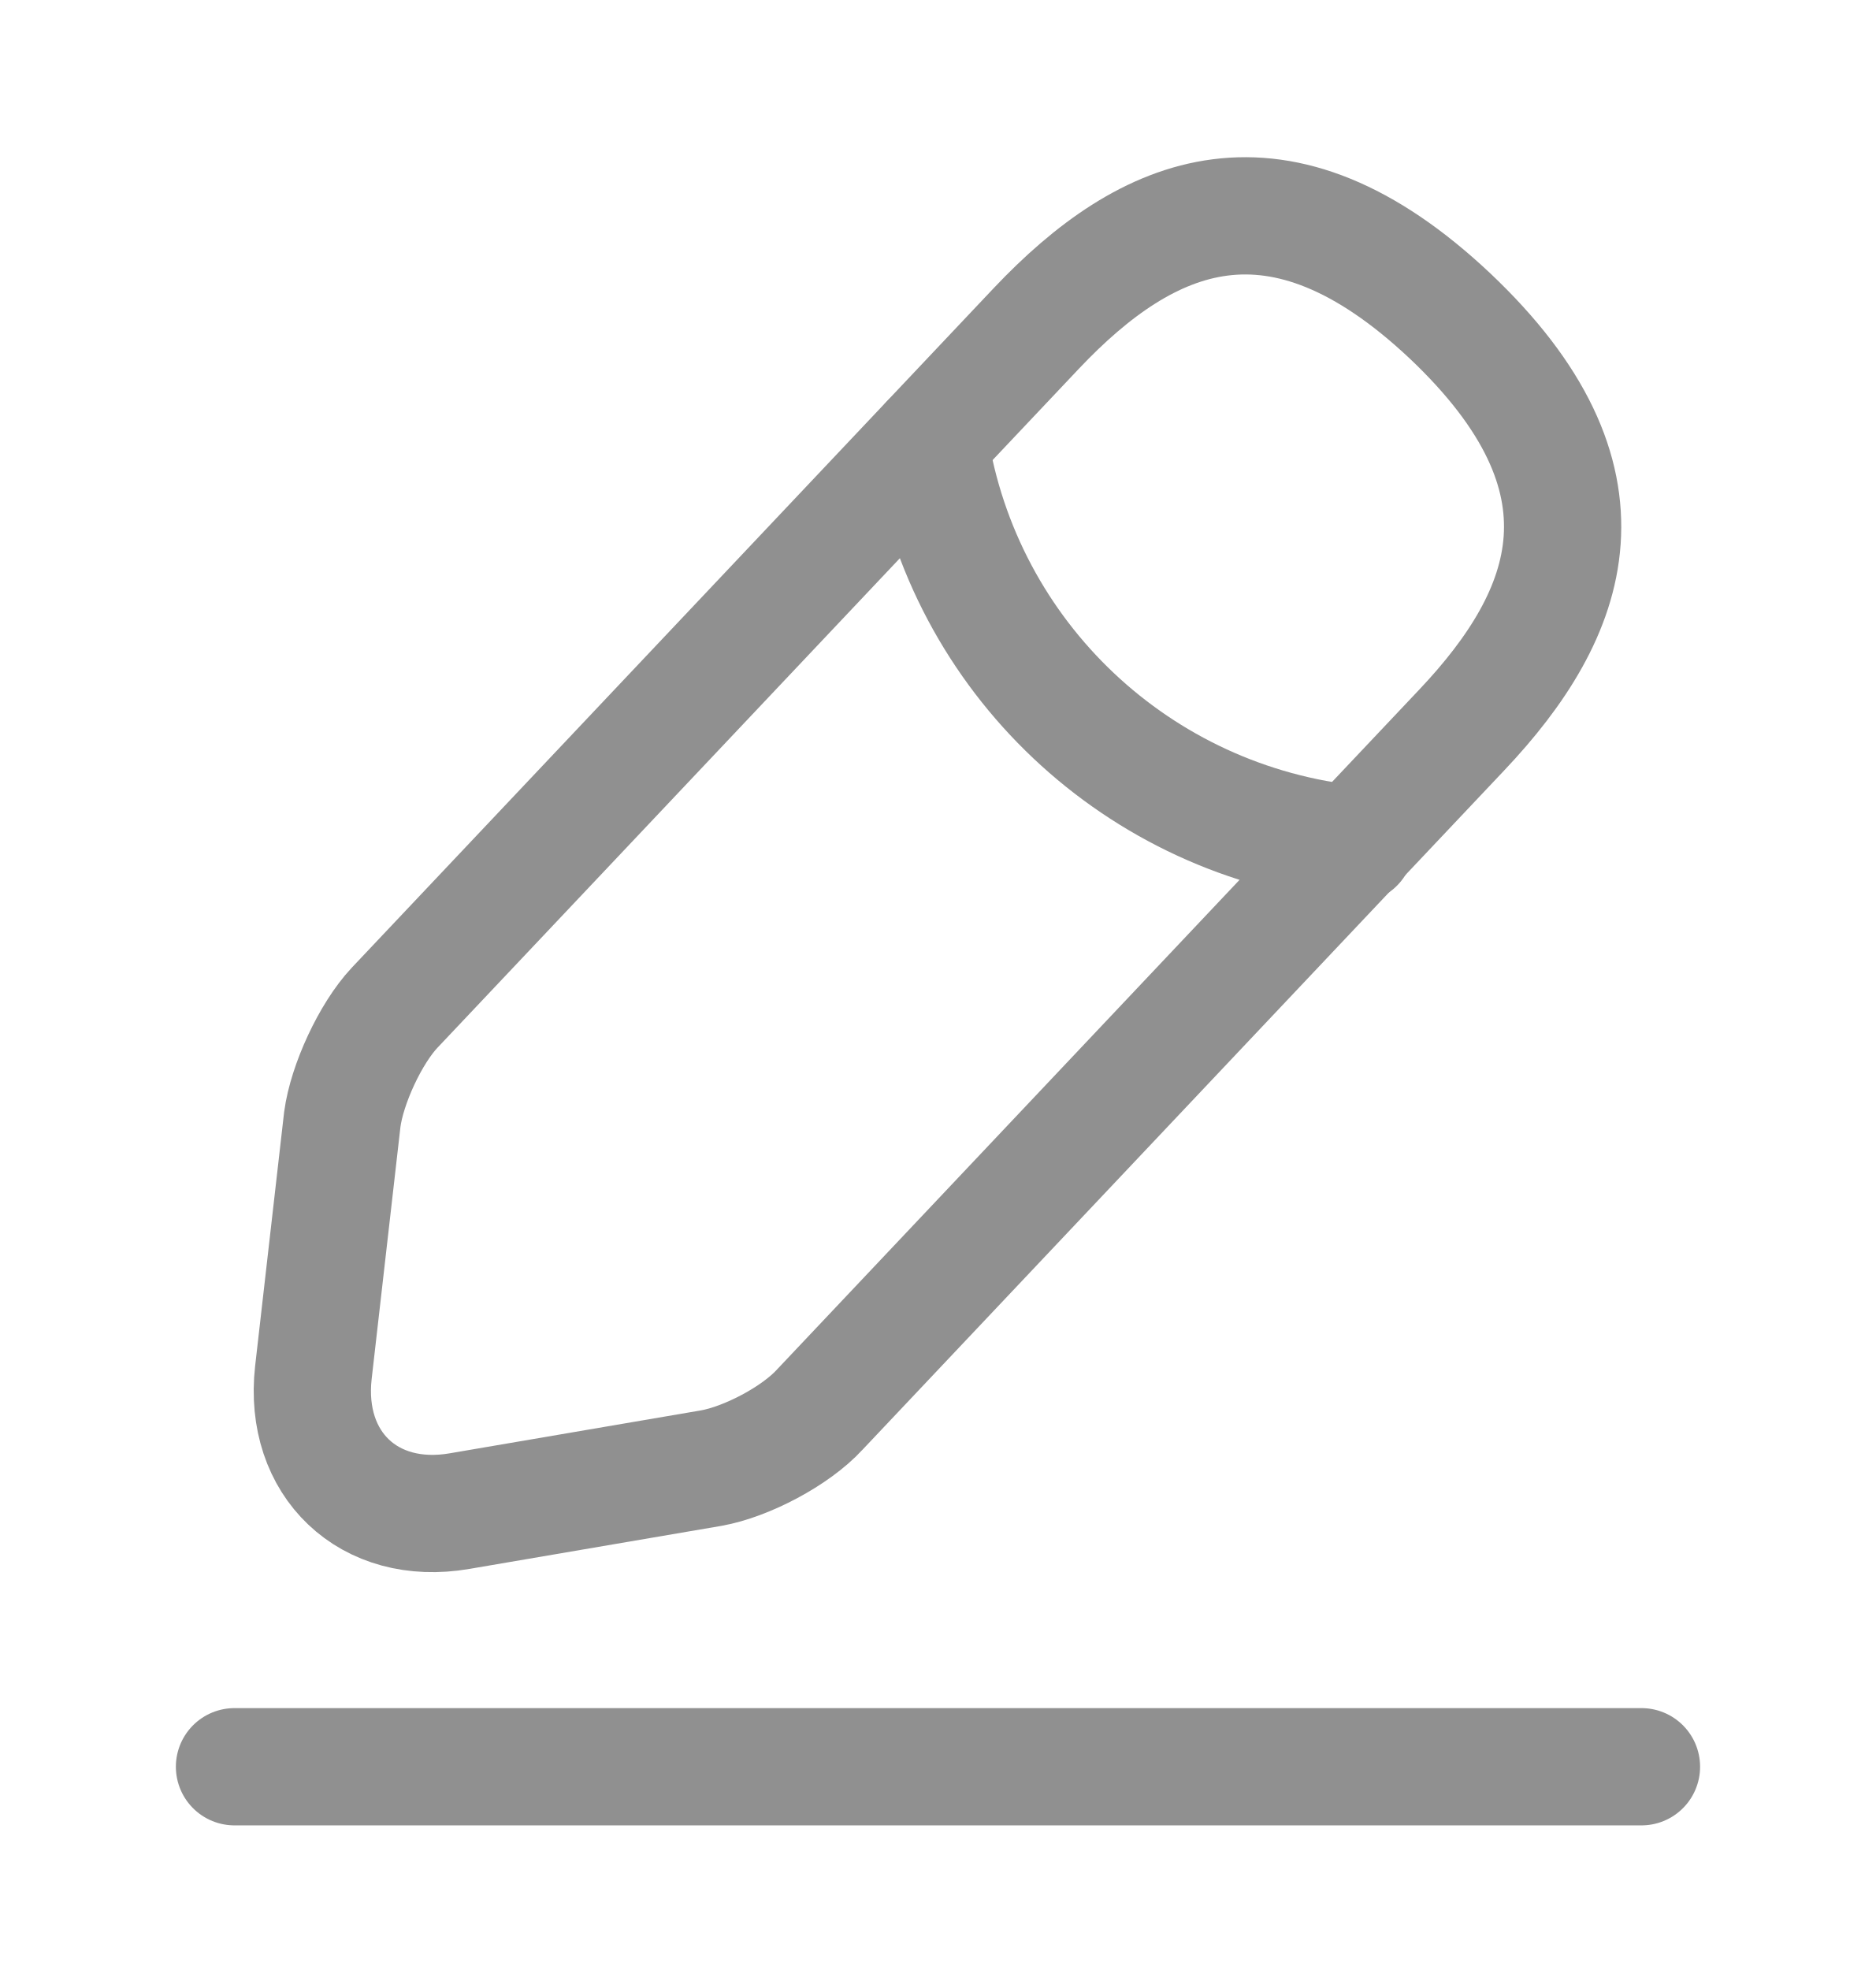
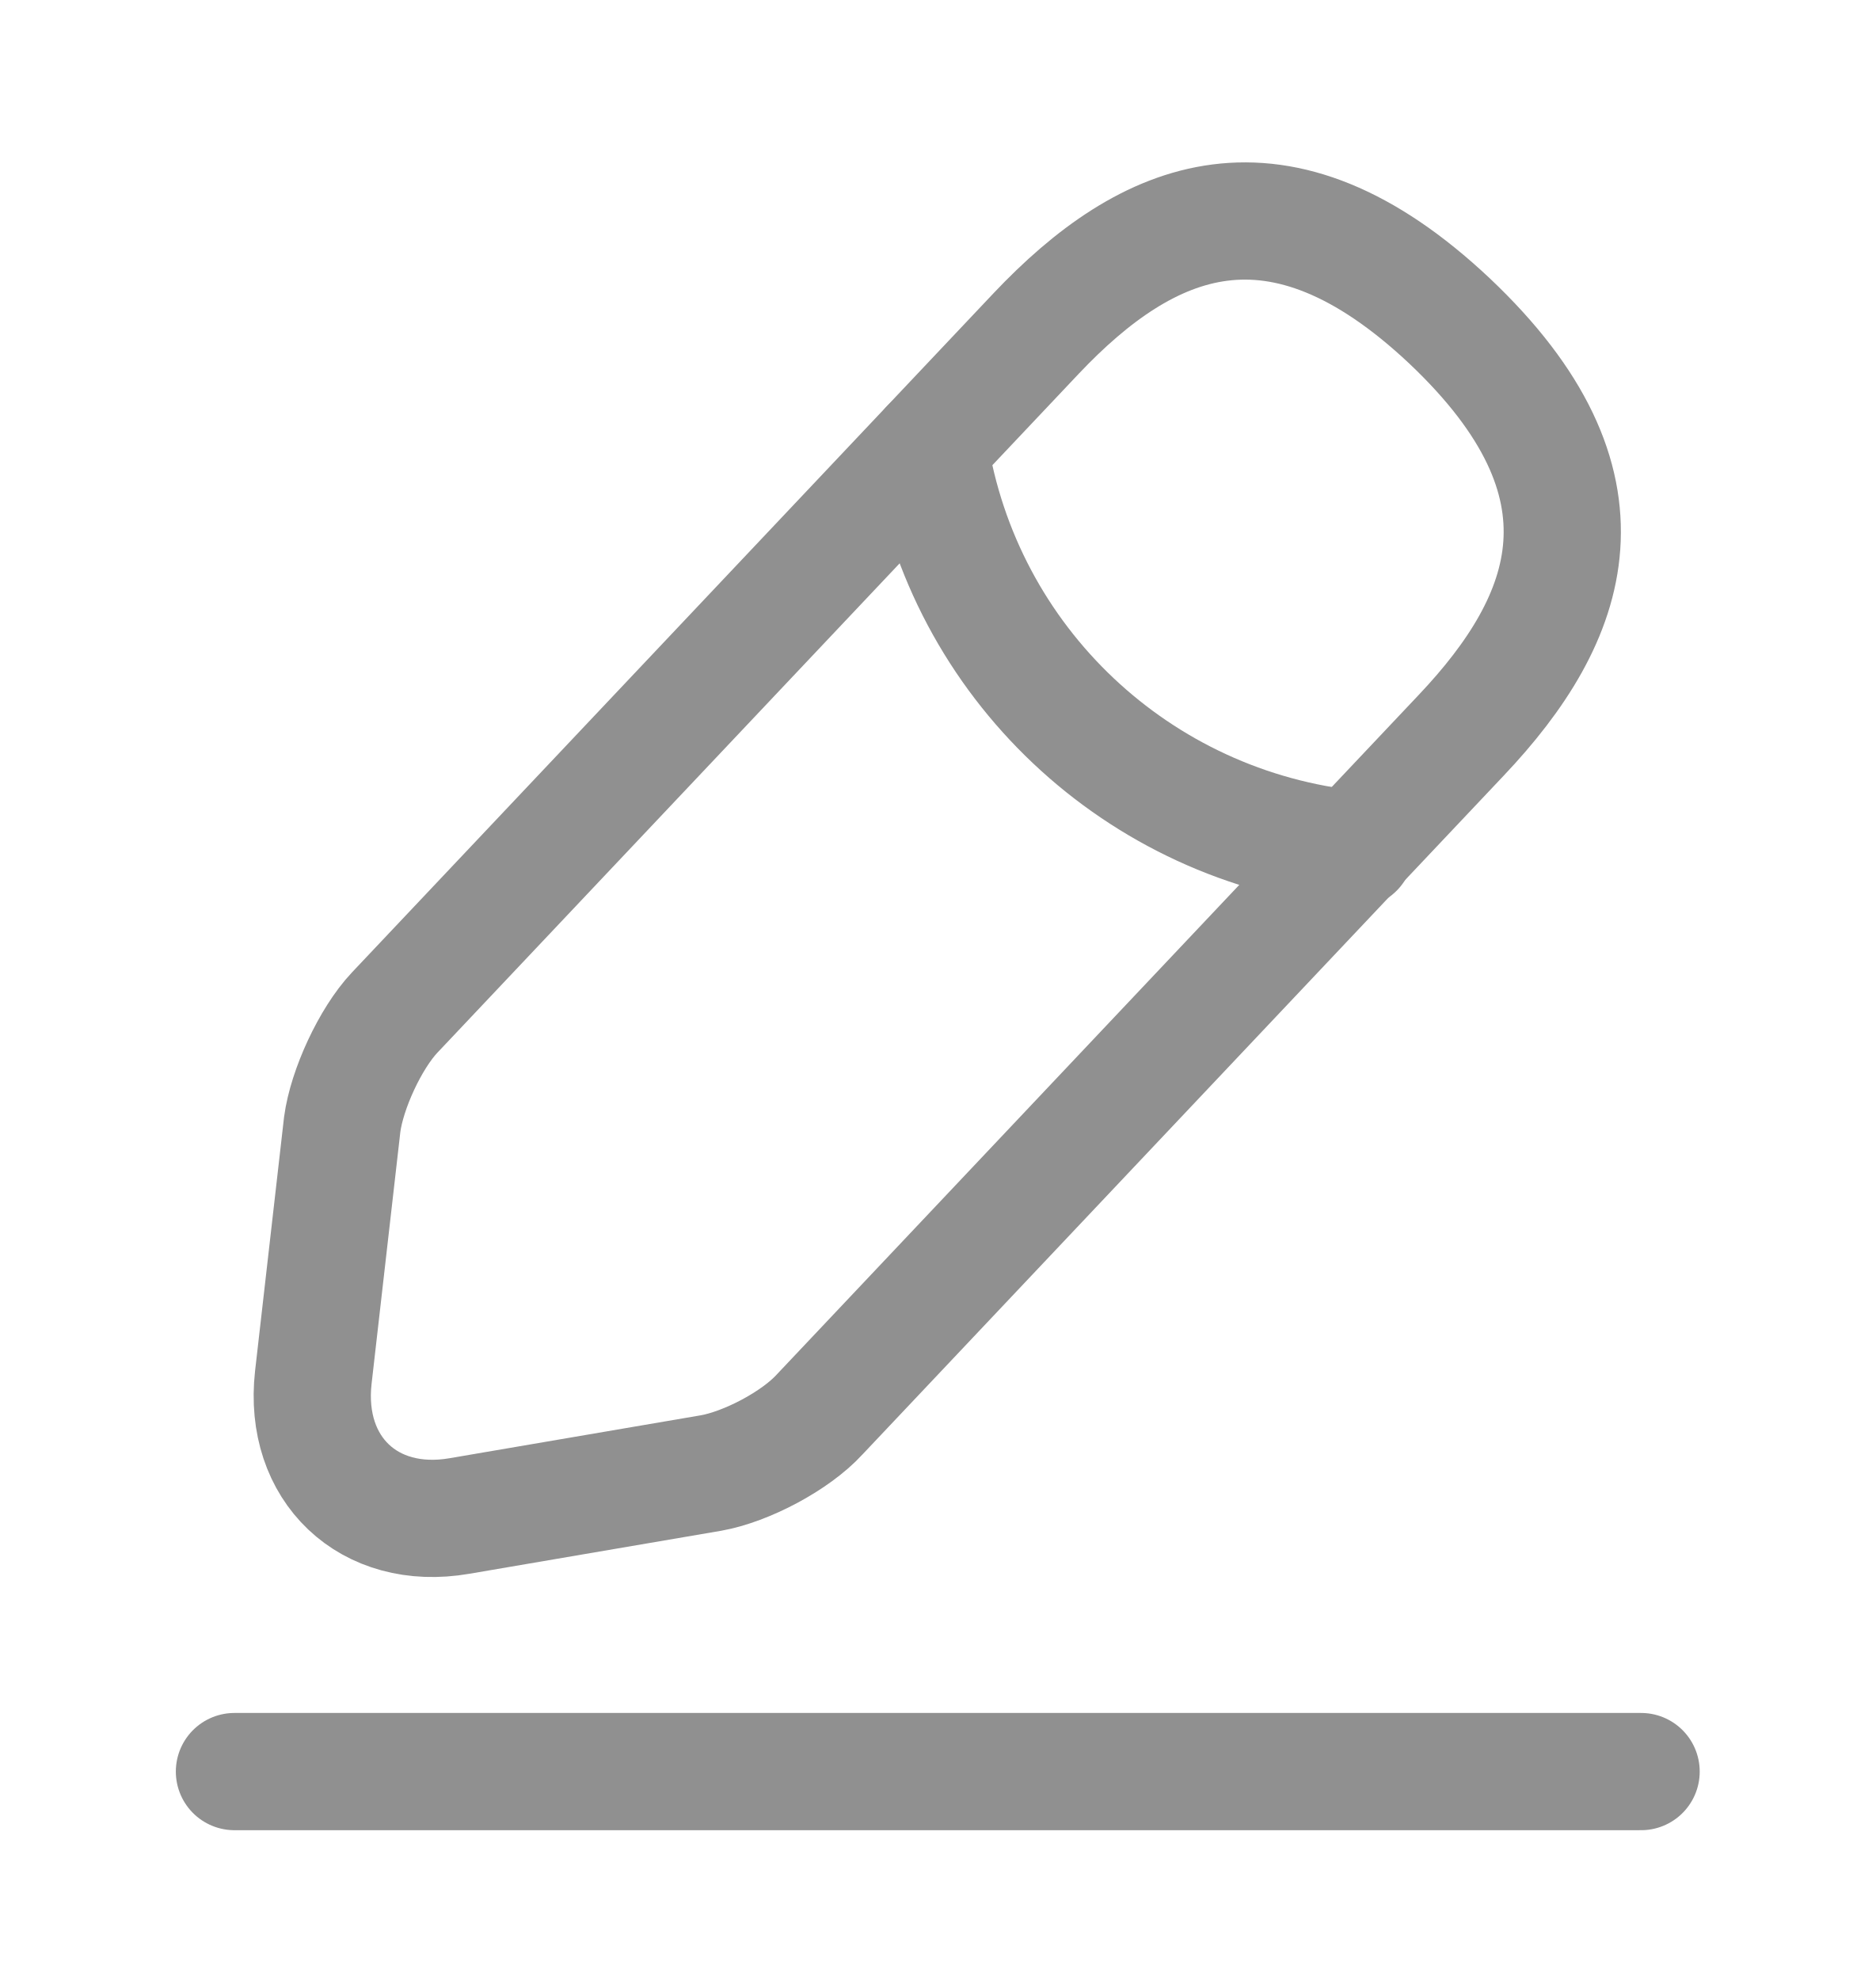
- <svg xmlns="http://www.w3.org/2000/svg" width="20" height="21" viewBox="0 0 24 25" fill="none">
+ <svg xmlns="http://www.w3.org/2000/svg" width="18" height="19" viewBox="0 0 24 25" fill="none">
  <path d="M13.259 4.1L5.049 12.79C4.739 13.12 4.439 13.77 4.379 14.22L4.009 17.46C3.879 18.63 4.719 19.43 5.879 19.23L9.099 18.68C9.549 18.6 10.179 18.27 10.489 17.93L18.699 9.24C20.119 7.74 20.759 6.03 18.549 3.94C16.349 1.87 14.679 2.6 13.259 4.1Z" stroke="#909090" stroke-width="1.5" stroke-miterlimit="10" stroke-linecap="round" stroke-linejoin="round" />
  <path d="M11.891 5.55C12.321 8.31 14.561 10.42 17.341 10.7" stroke="#909090" stroke-width="1.5" stroke-miterlimit="10" stroke-linecap="round" stroke-linejoin="round" />
  <path d="M3 22.5H21" stroke="#909090" stroke-width="1.5" stroke-miterlimit="10" stroke-linecap="round" stroke-linejoin="round" />
</svg>
